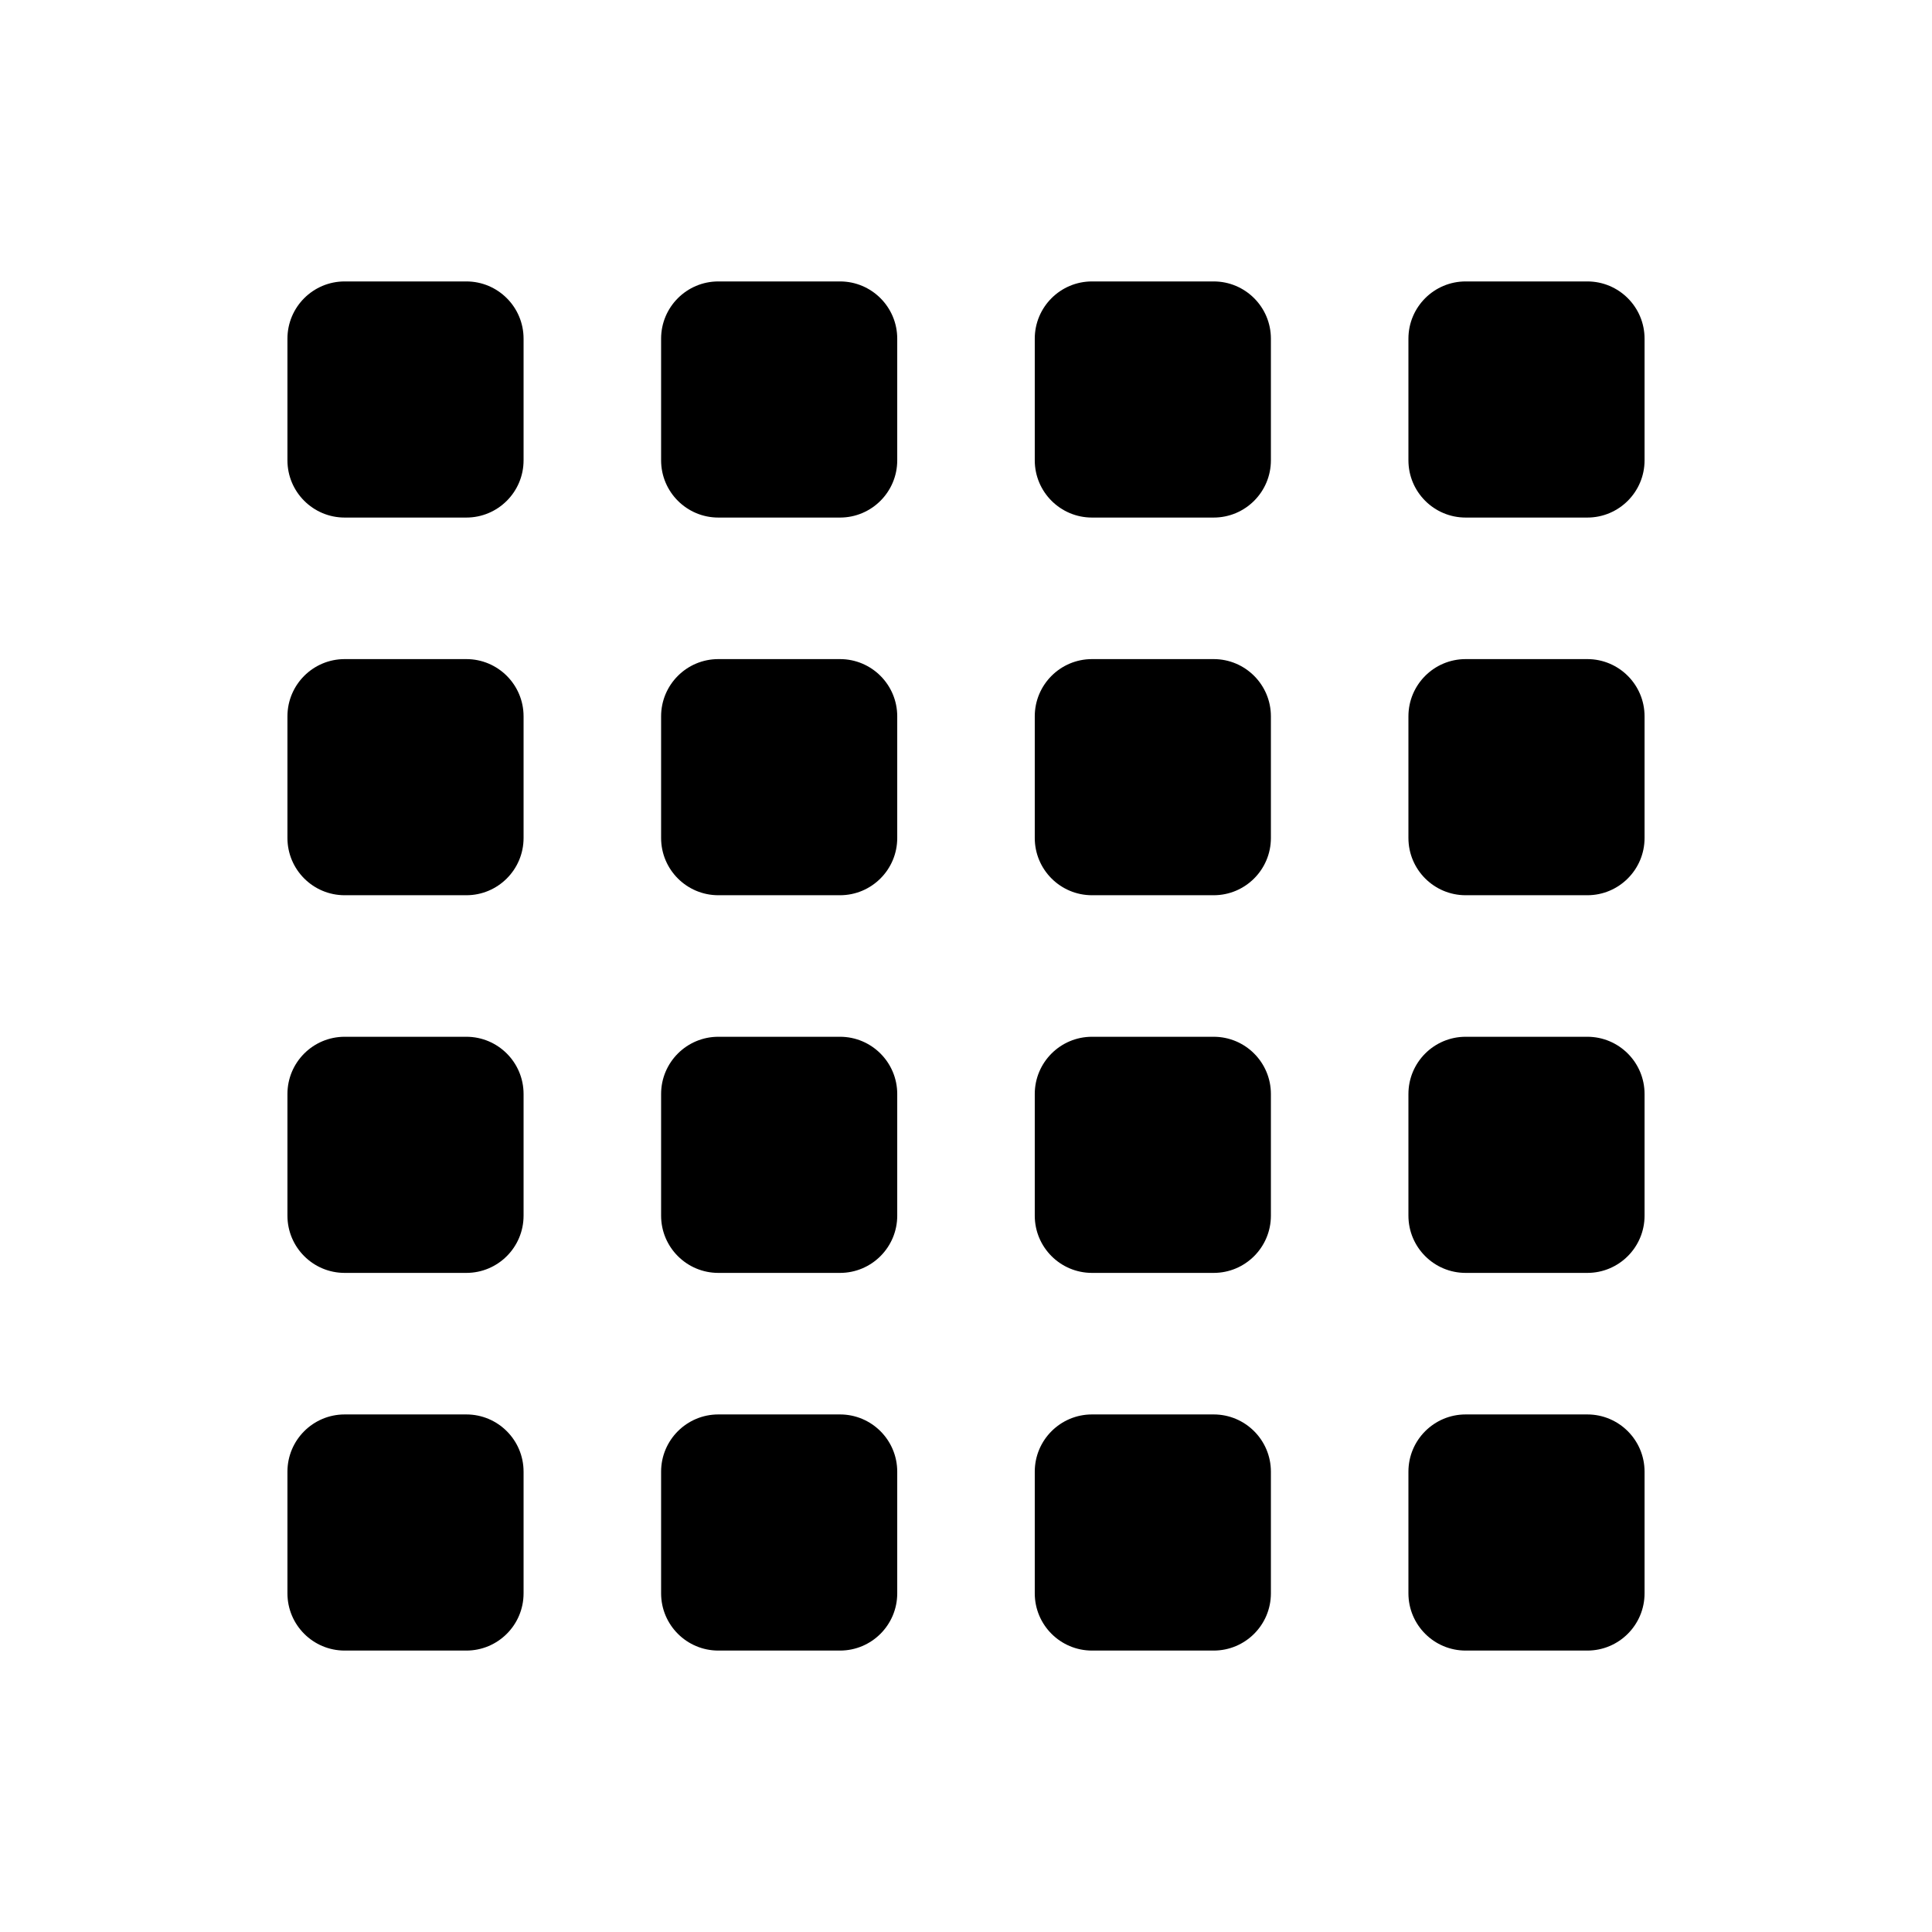
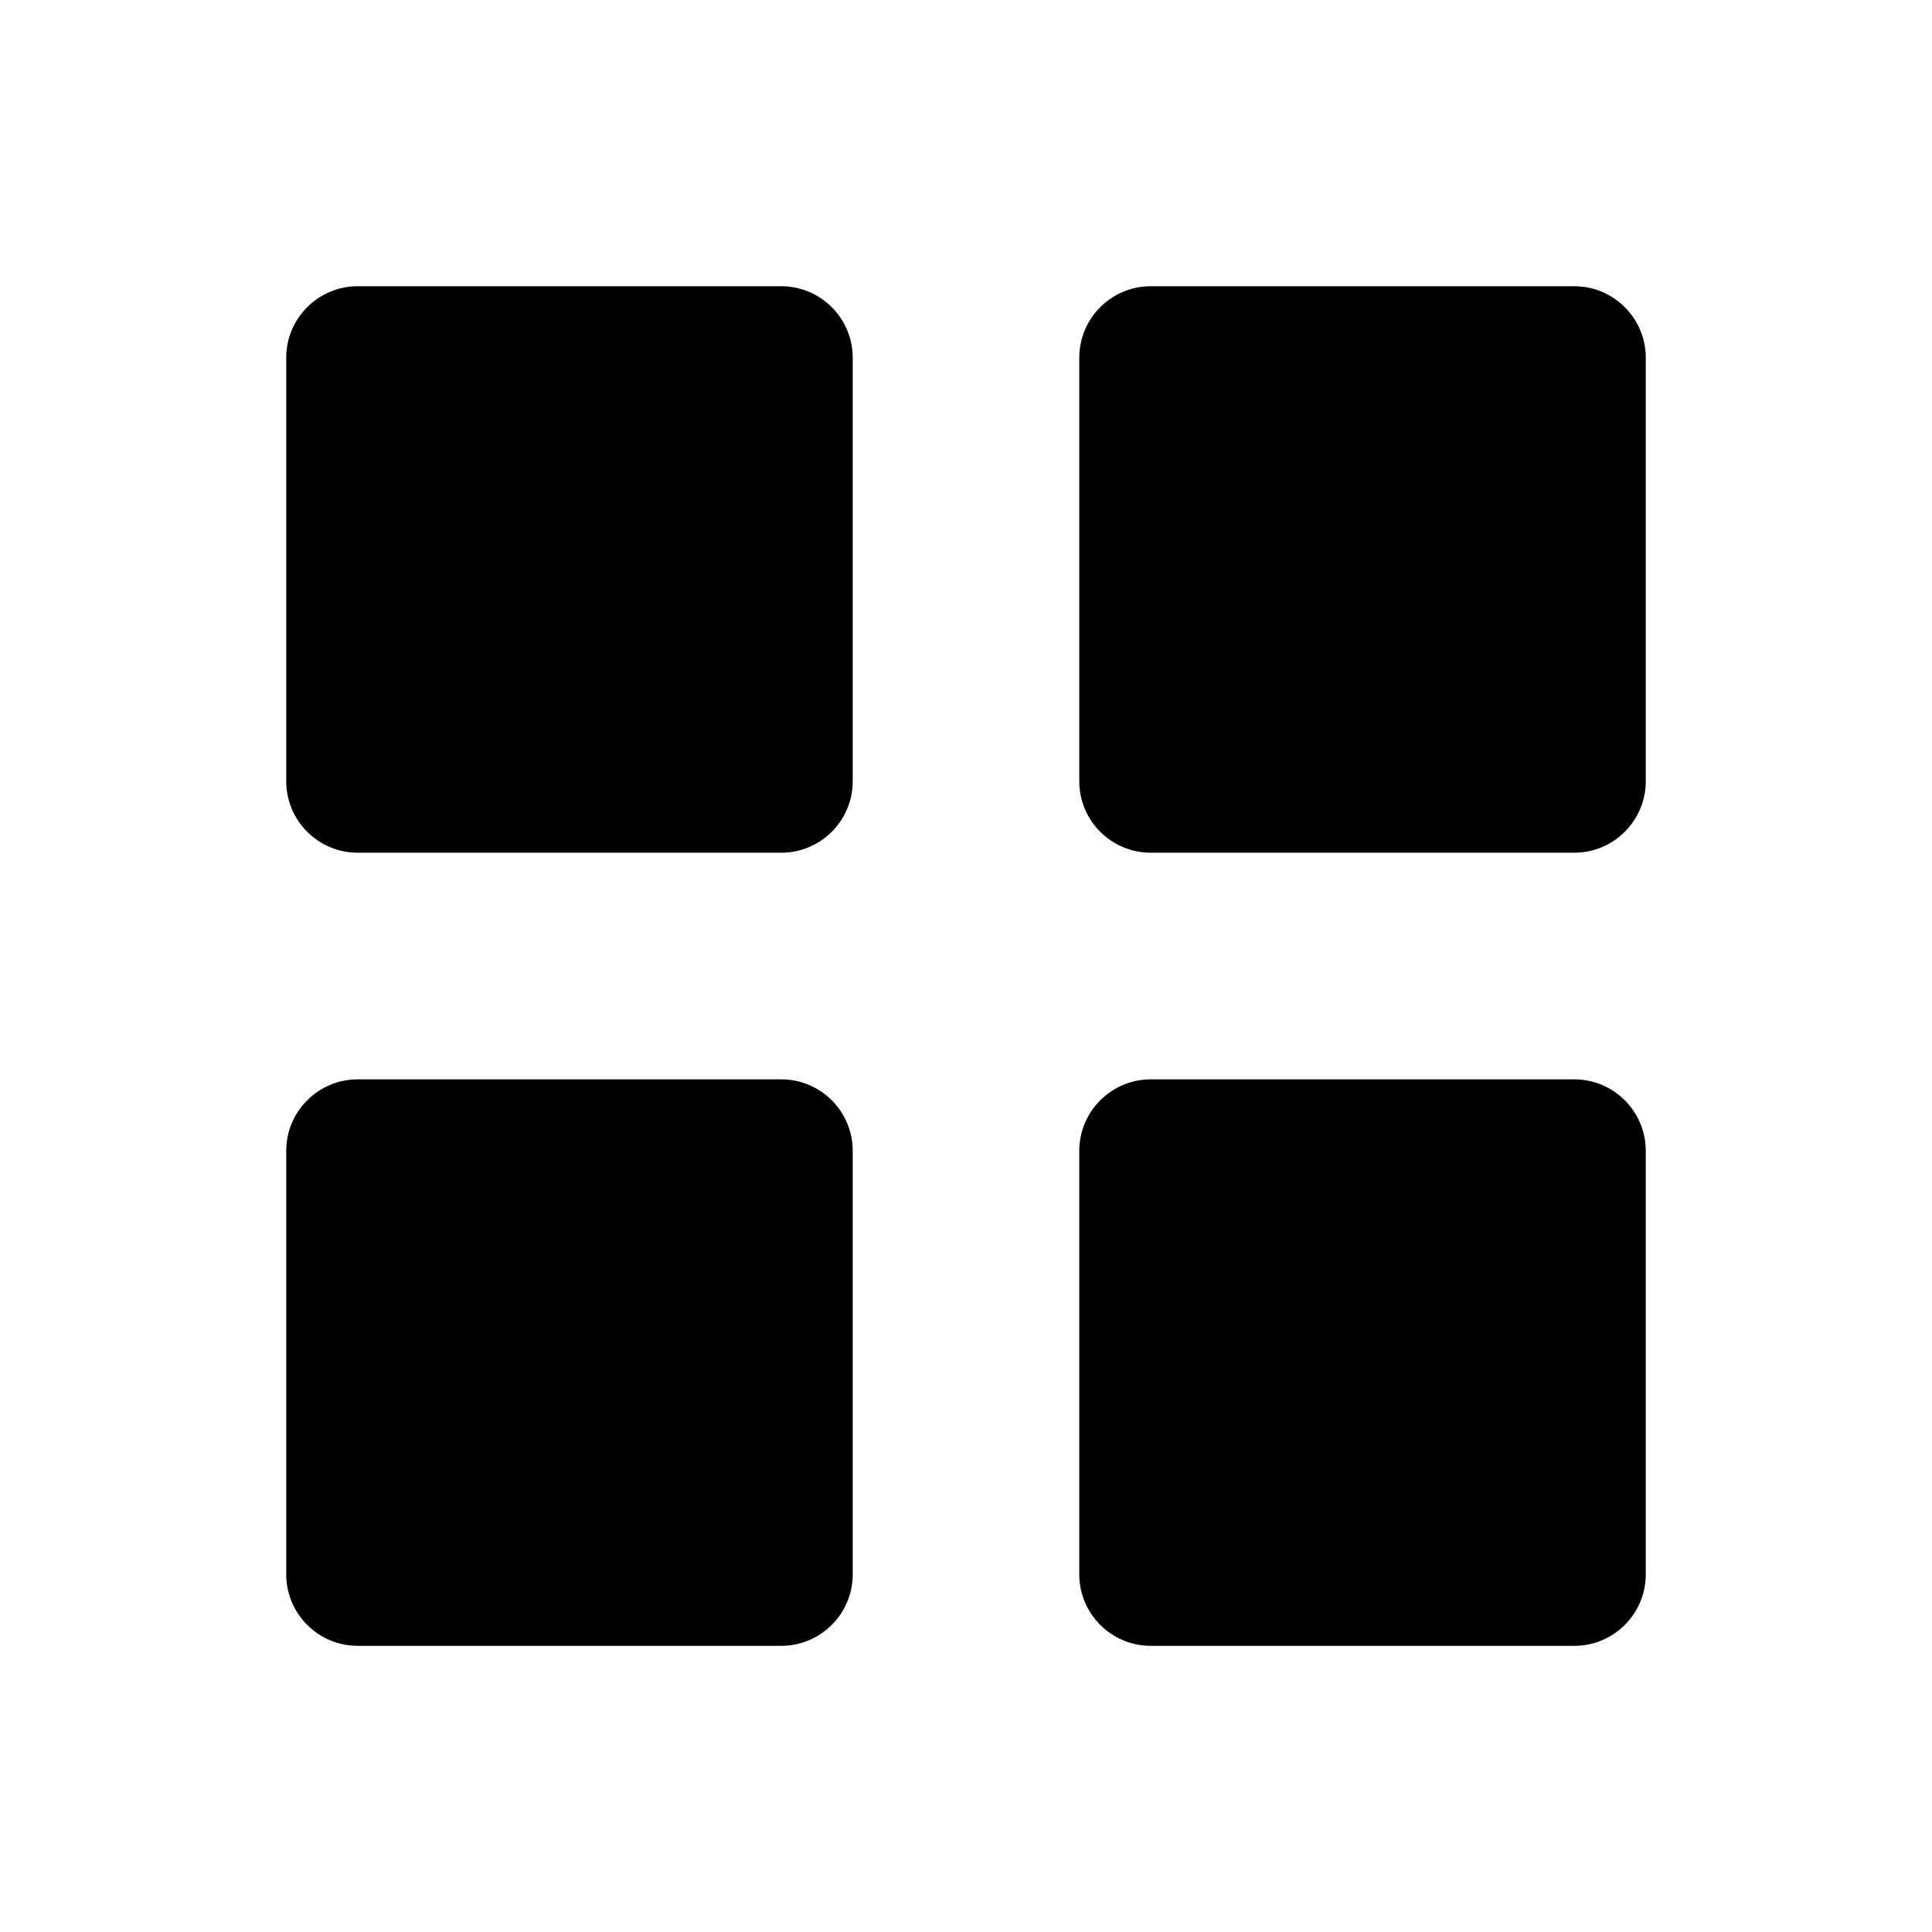
<svg xmlns="http://www.w3.org/2000/svg" width="1em" height="1em" viewBox="0 0 27 27" fill="none">
-   <rect x="4.017" y="3.933" width="3.3" height="3.3" rx="0.8" fill="currentColor" />
-   <rect x="9.239" y="3.933" width="3.3" height="3.3" rx="0.8" fill="currentColor" />
-   <rect x="14.461" y="3.933" width="3.3" height="3.3" rx="0.8" fill="currentColor" />
-   <rect x="19.683" y="3.933" width="3.3" height="3.3" rx="0.8" fill="currentColor" />
-   <rect x="4.017" y="9.211" width="3.3" height="3.3" rx="0.8" fill="currentColor" />
-   <rect x="9.239" y="9.211" width="3.3" height="3.3" rx="0.8" fill="currentColor" />
-   <rect x="14.461" y="9.211" width="3.3" height="3.3" rx="0.8" fill="currentColor" />
-   <rect x="19.683" y="9.211" width="3.3" height="3.3" rx="0.8" fill="currentColor" />
-   <rect x="4.017" y="14.489" width="3.3" height="3.3" rx="0.8" fill="currentColor" />
-   <rect x="9.239" y="14.489" width="3.3" height="3.3" rx="0.8" fill="currentColor" />
-   <rect x="14.461" y="14.489" width="3.3" height="3.3" rx="0.8" fill="currentColor" />
-   <rect x="19.683" y="14.489" width="3.3" height="3.3" rx="0.8" fill="currentColor" />
-   <rect x="4.017" y="19.767" width="3.3" height="3.3" rx="0.8" fill="currentColor" />
-   <rect x="9.239" y="19.767" width="3.3" height="3.3" rx="0.8" fill="currentColor" />
-   <rect x="14.461" y="19.767" width="3.3" height="3.3" rx="0.8" fill="currentColor" />
-   <rect x="19.683" y="19.767" width="3.3" height="3.3" rx="0.8" fill="currentColor" />
+   <rect x="4" y="4" width="7.917" height="7.917" rx="1" fill="currentColor" />
+   <rect x="15.083" y="4" width="7.917" height="7.917" rx="1" fill="currentColor" />
+   <rect x="4" y="15.084" width="7.917" height="7.917" rx="1" fill="currentColor" />
+   <rect x="15.083" y="15.084" width="7.917" height="7.917" rx="1" fill="currentColor" />
</svg>
